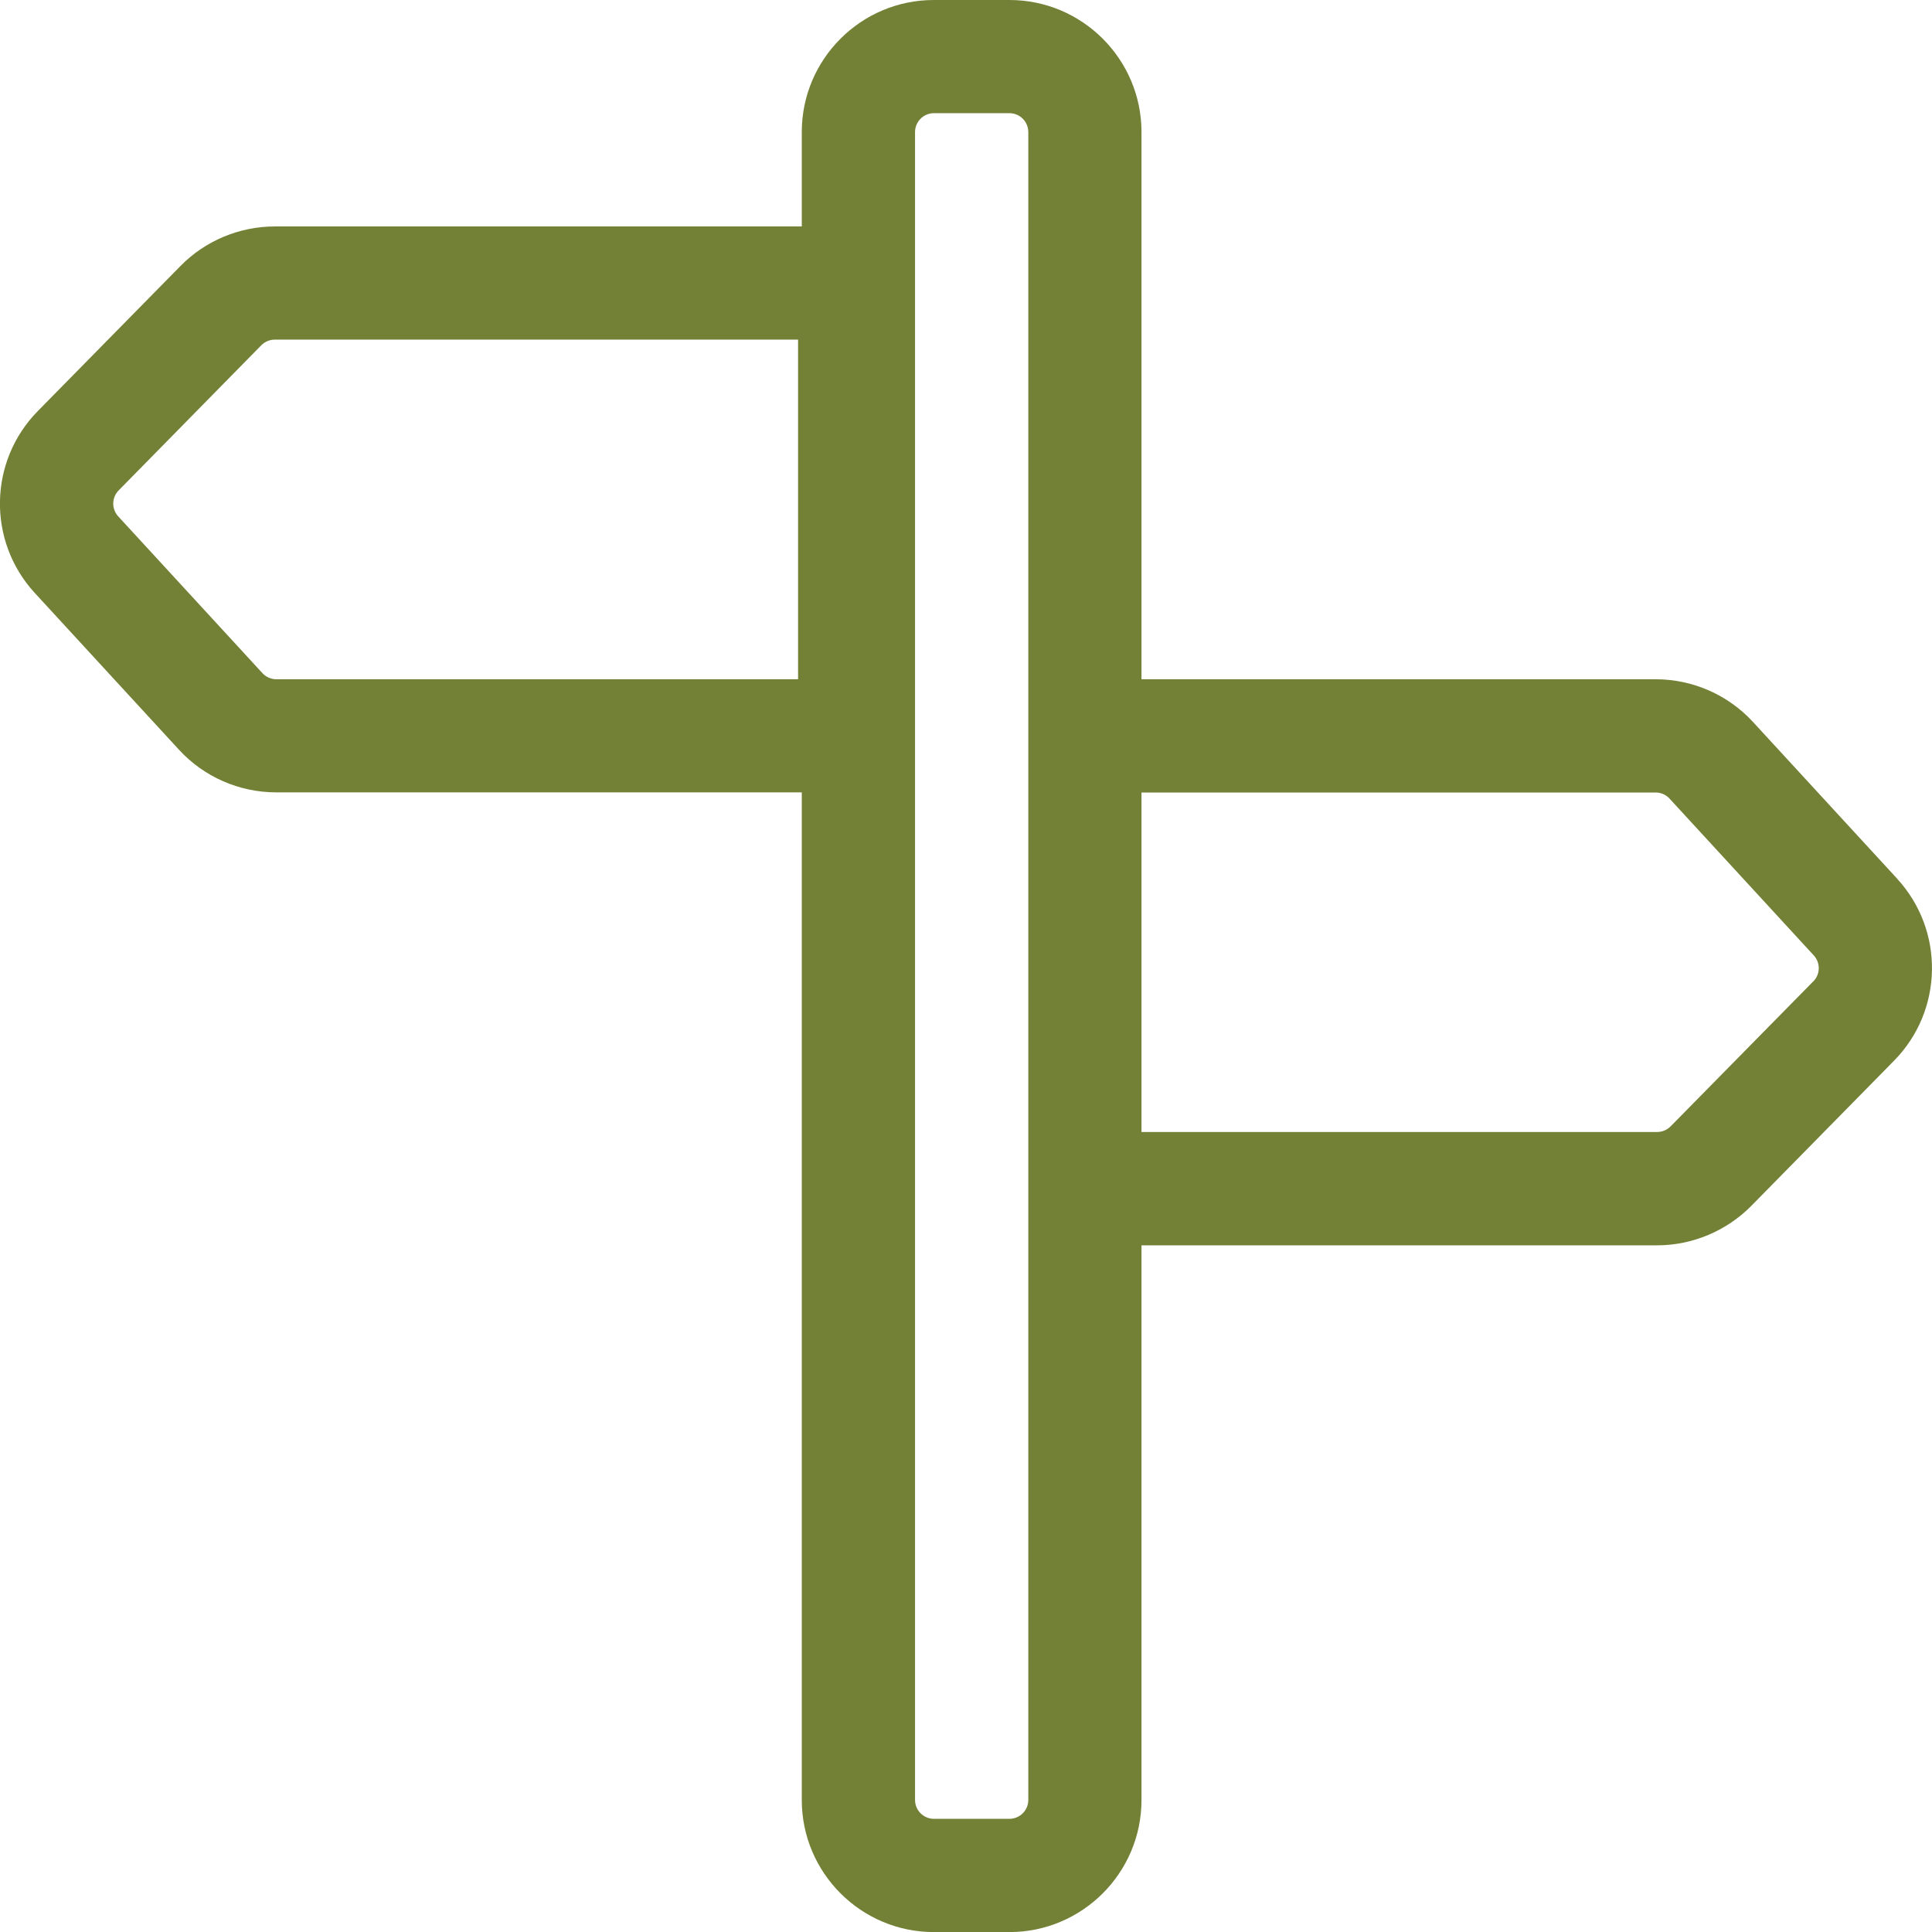
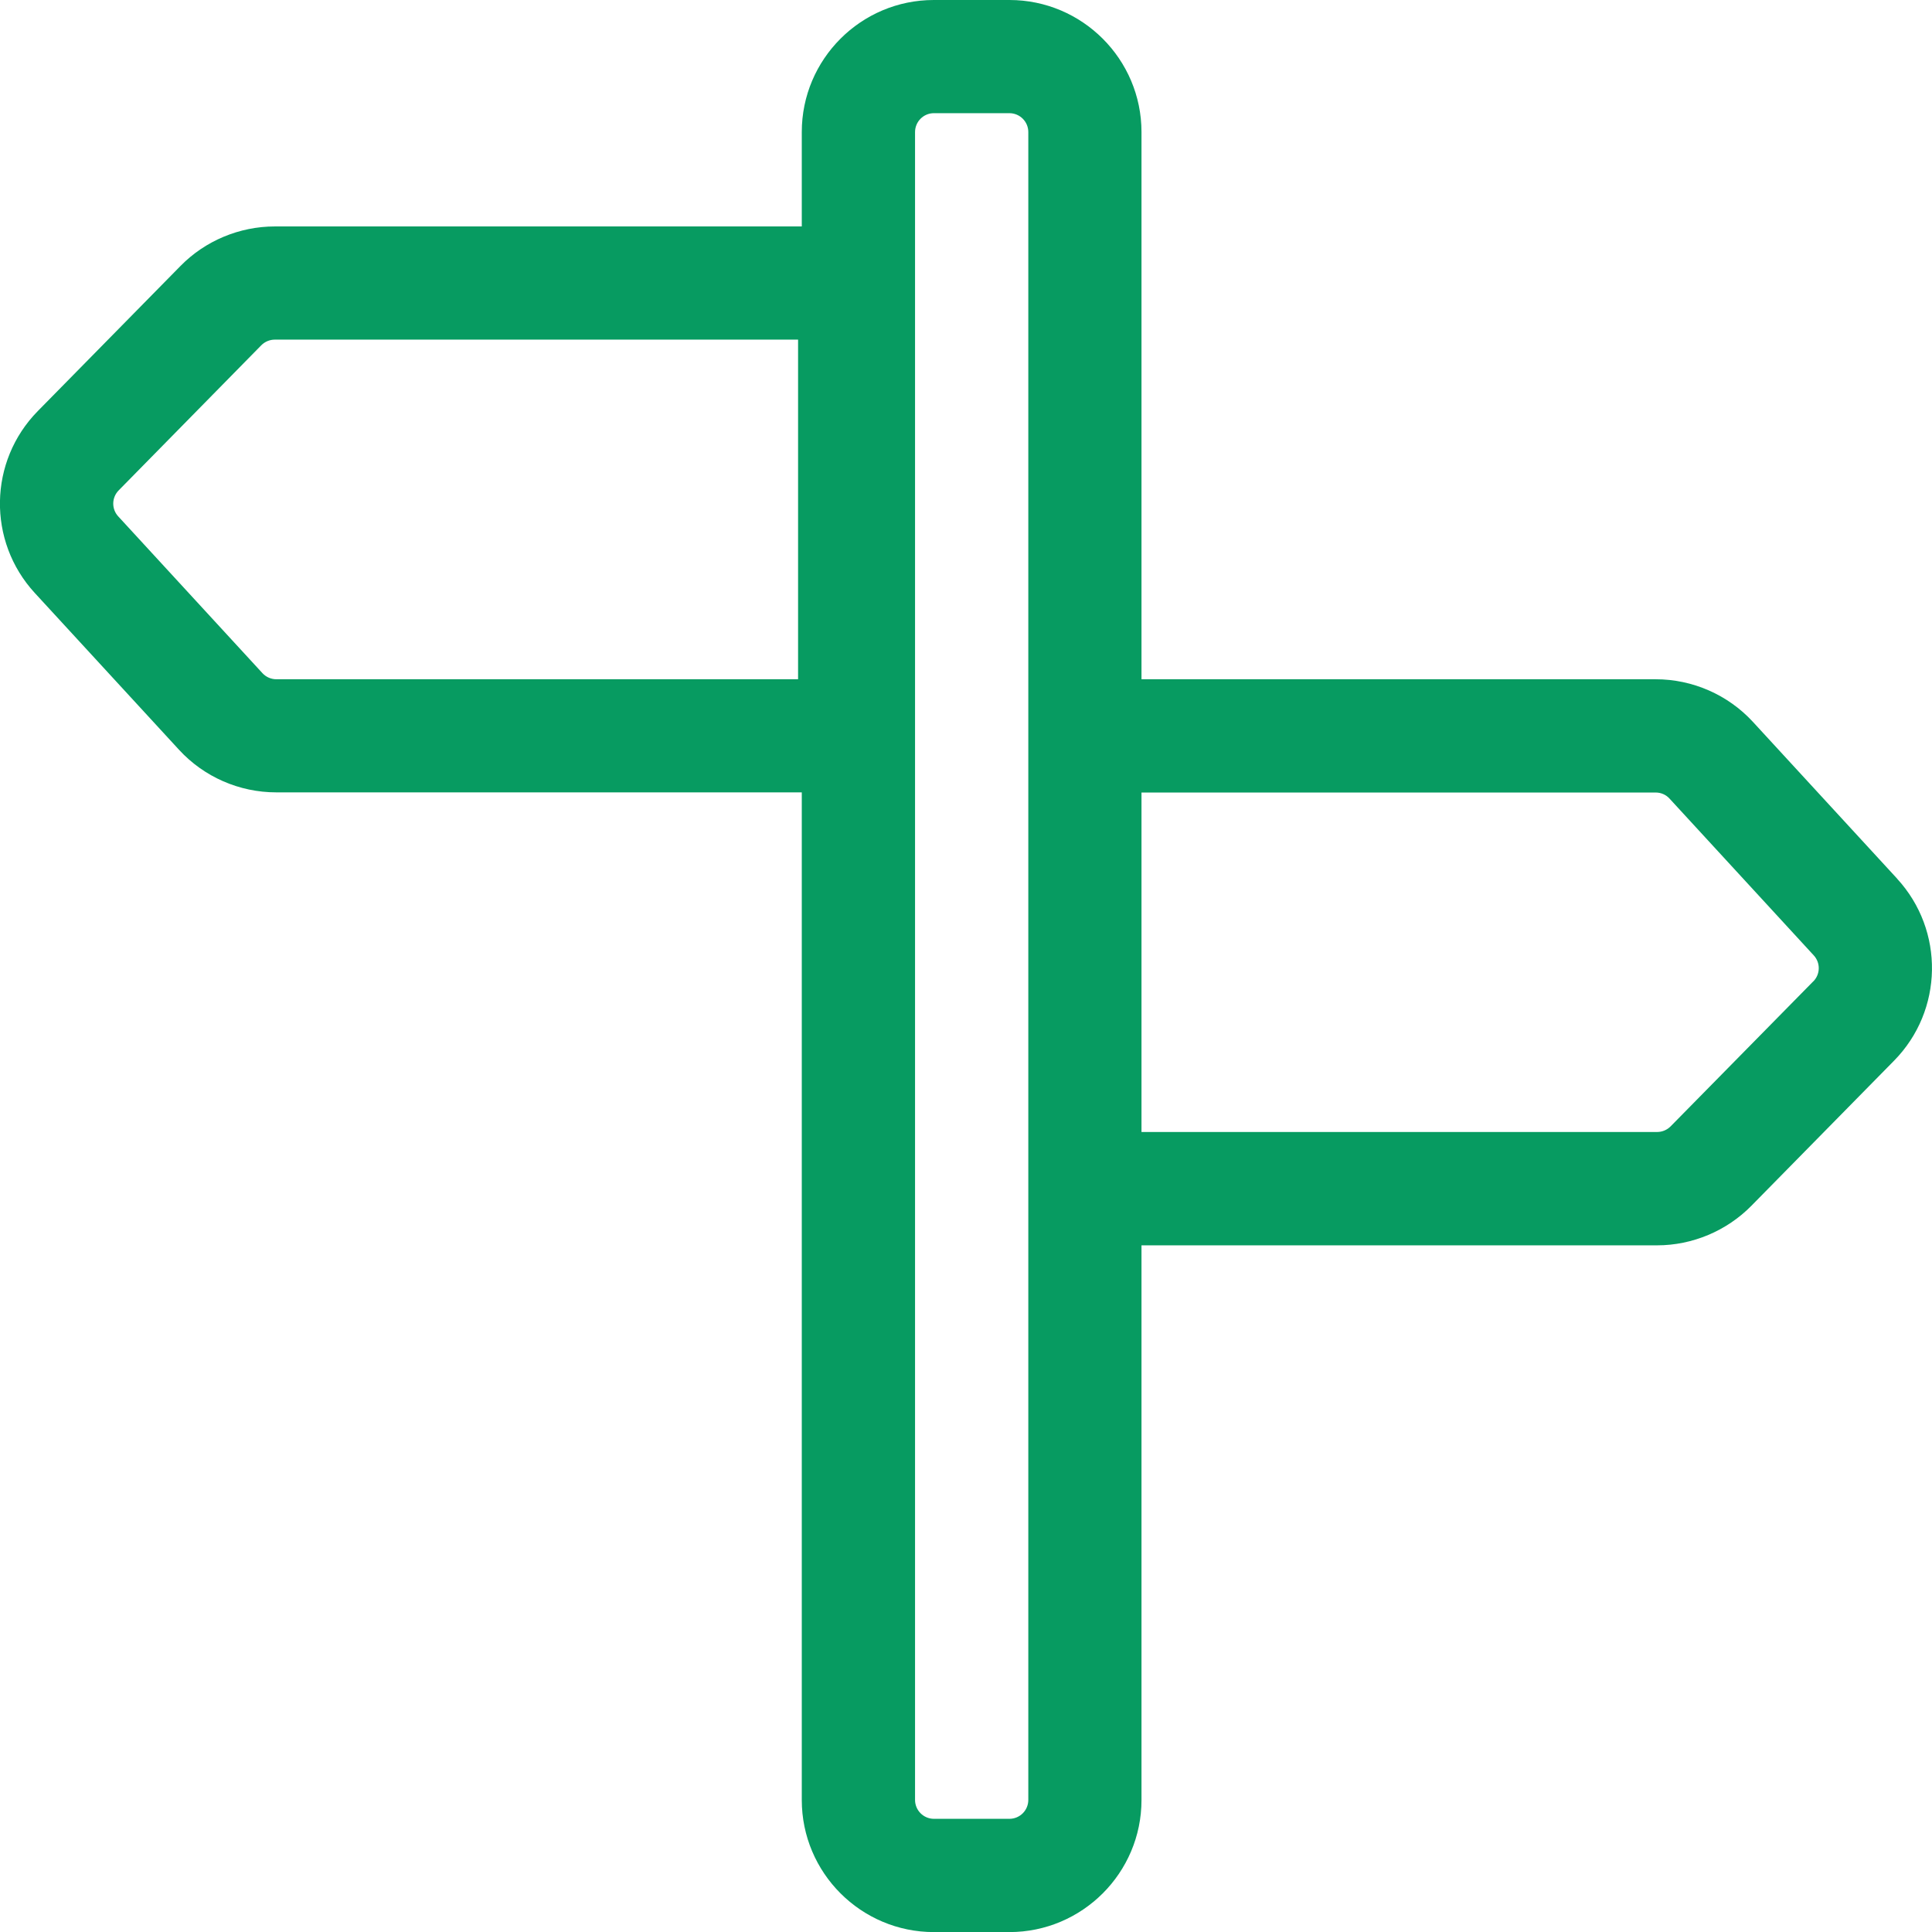
<svg xmlns="http://www.w3.org/2000/svg" width="24" height="24" viewBox="0 0 24 24" fill="none">
-   <path d="M23.567 10.915l-1.791-1.947c-.31-.337-.75-.53-1.208-.53H14.18V1.64C14.18.736 13.444 0 12.54 0H11.6c-.905 0-1.64.736-1.64 1.64v1.173H3.413c-.438 0-.864.178-1.17.49L.47 5.106a1.64 1.64 0 00-.038 2.26l1.791 1.947c.31.338.75.53 1.208.53H9.96V22.36c0 .905.736 1.641 1.641 1.641h.938c.905 0 1.641-.736 1.641-1.64v-6.891h6.406c.438 0 .864-.18 1.17-.491l1.773-1.803a1.64 1.64 0 00.038-2.26zM9.913 8.438h-6.48a.235.235 0 01-.173-.076L1.469 6.415a.234.234 0 01.005-.323l1.772-1.803a.237.237 0 01.168-.07h6.5v4.218zm2.626 14.156h-.938a.235.235 0 01-.234-.235V1.641c0-.13.105-.235.234-.235h.938c.13 0 .235.105.235.235v20.718c0 .13-.105.235-.235.235zm9.987-10.404l-1.773 1.802a.236.236 0 01-.167.07H14.18V9.845h6.388c.065 0 .128.027.172.076l1.791 1.947a.234.234 0 01-.005.323z" fill="#738136" />
+   <path d="M23.567 10.915l-1.791-1.947c-.31-.337-.75-.53-1.208-.53H14.18V1.64C14.18.736 13.444 0 12.54 0H11.6c-.905 0-1.64.736-1.64 1.64v1.173H3.413c-.438 0-.864.178-1.17.49L.47 5.106a1.64 1.64 0 00-.038 2.26l1.791 1.947c.31.338.75.53 1.208.53H9.96V22.36c0 .905.736 1.641 1.641 1.641h.938c.905 0 1.641-.736 1.641-1.64v-6.891h6.406c.438 0 .864-.18 1.17-.491l1.773-1.803a1.64 1.64 0 00.038-2.26zM9.913 8.438h-6.48a.235.235 0 01-.173-.076L1.469 6.415a.234.234 0 01.005-.323l1.772-1.803a.237.237 0 01.168-.07h6.5v4.218zm2.626 14.156h-.938a.235.235 0 01-.234-.235V1.641c0-.13.105-.235.234-.235h.938c.13 0 .235.105.235.235v20.718c0 .13-.105.235-.235.235zm9.987-10.404l-1.773 1.802a.236.236 0 01-.167.07H14.18V9.845h6.388c.065 0 .128.027.172.076l1.791 1.947a.234.234 0 01-.005.323z" fill="#079b61" />
</svg>
